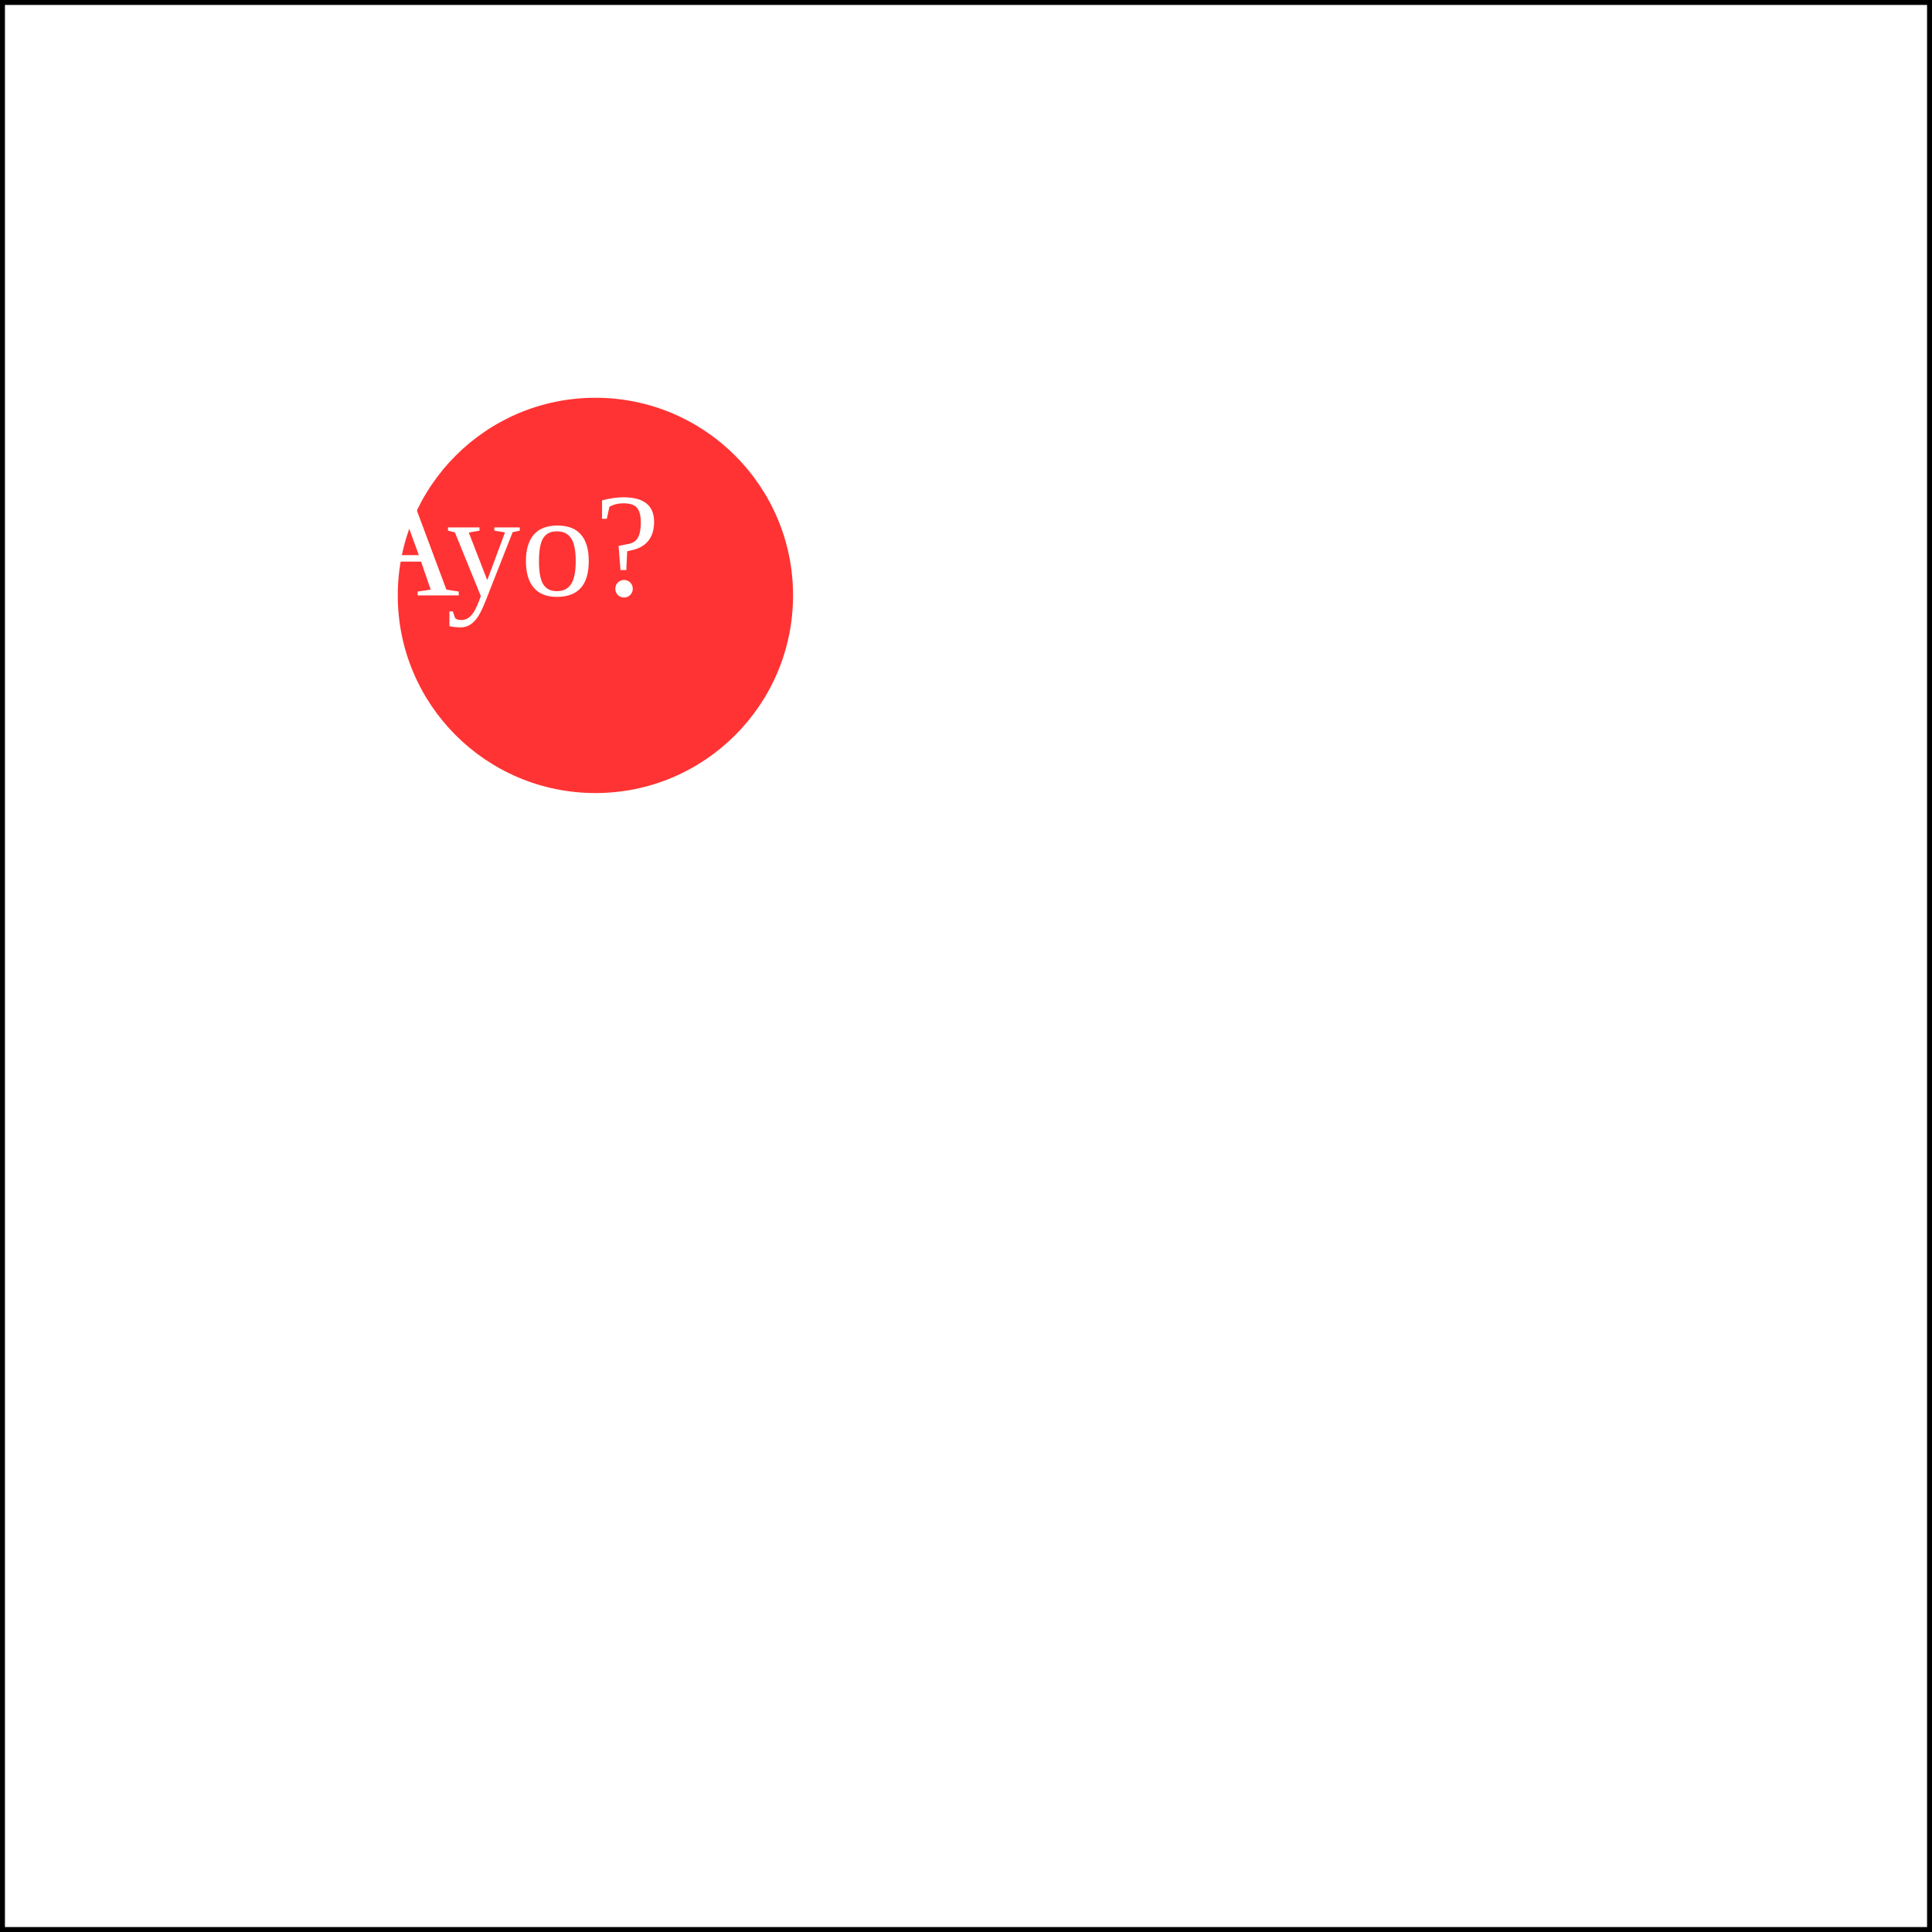
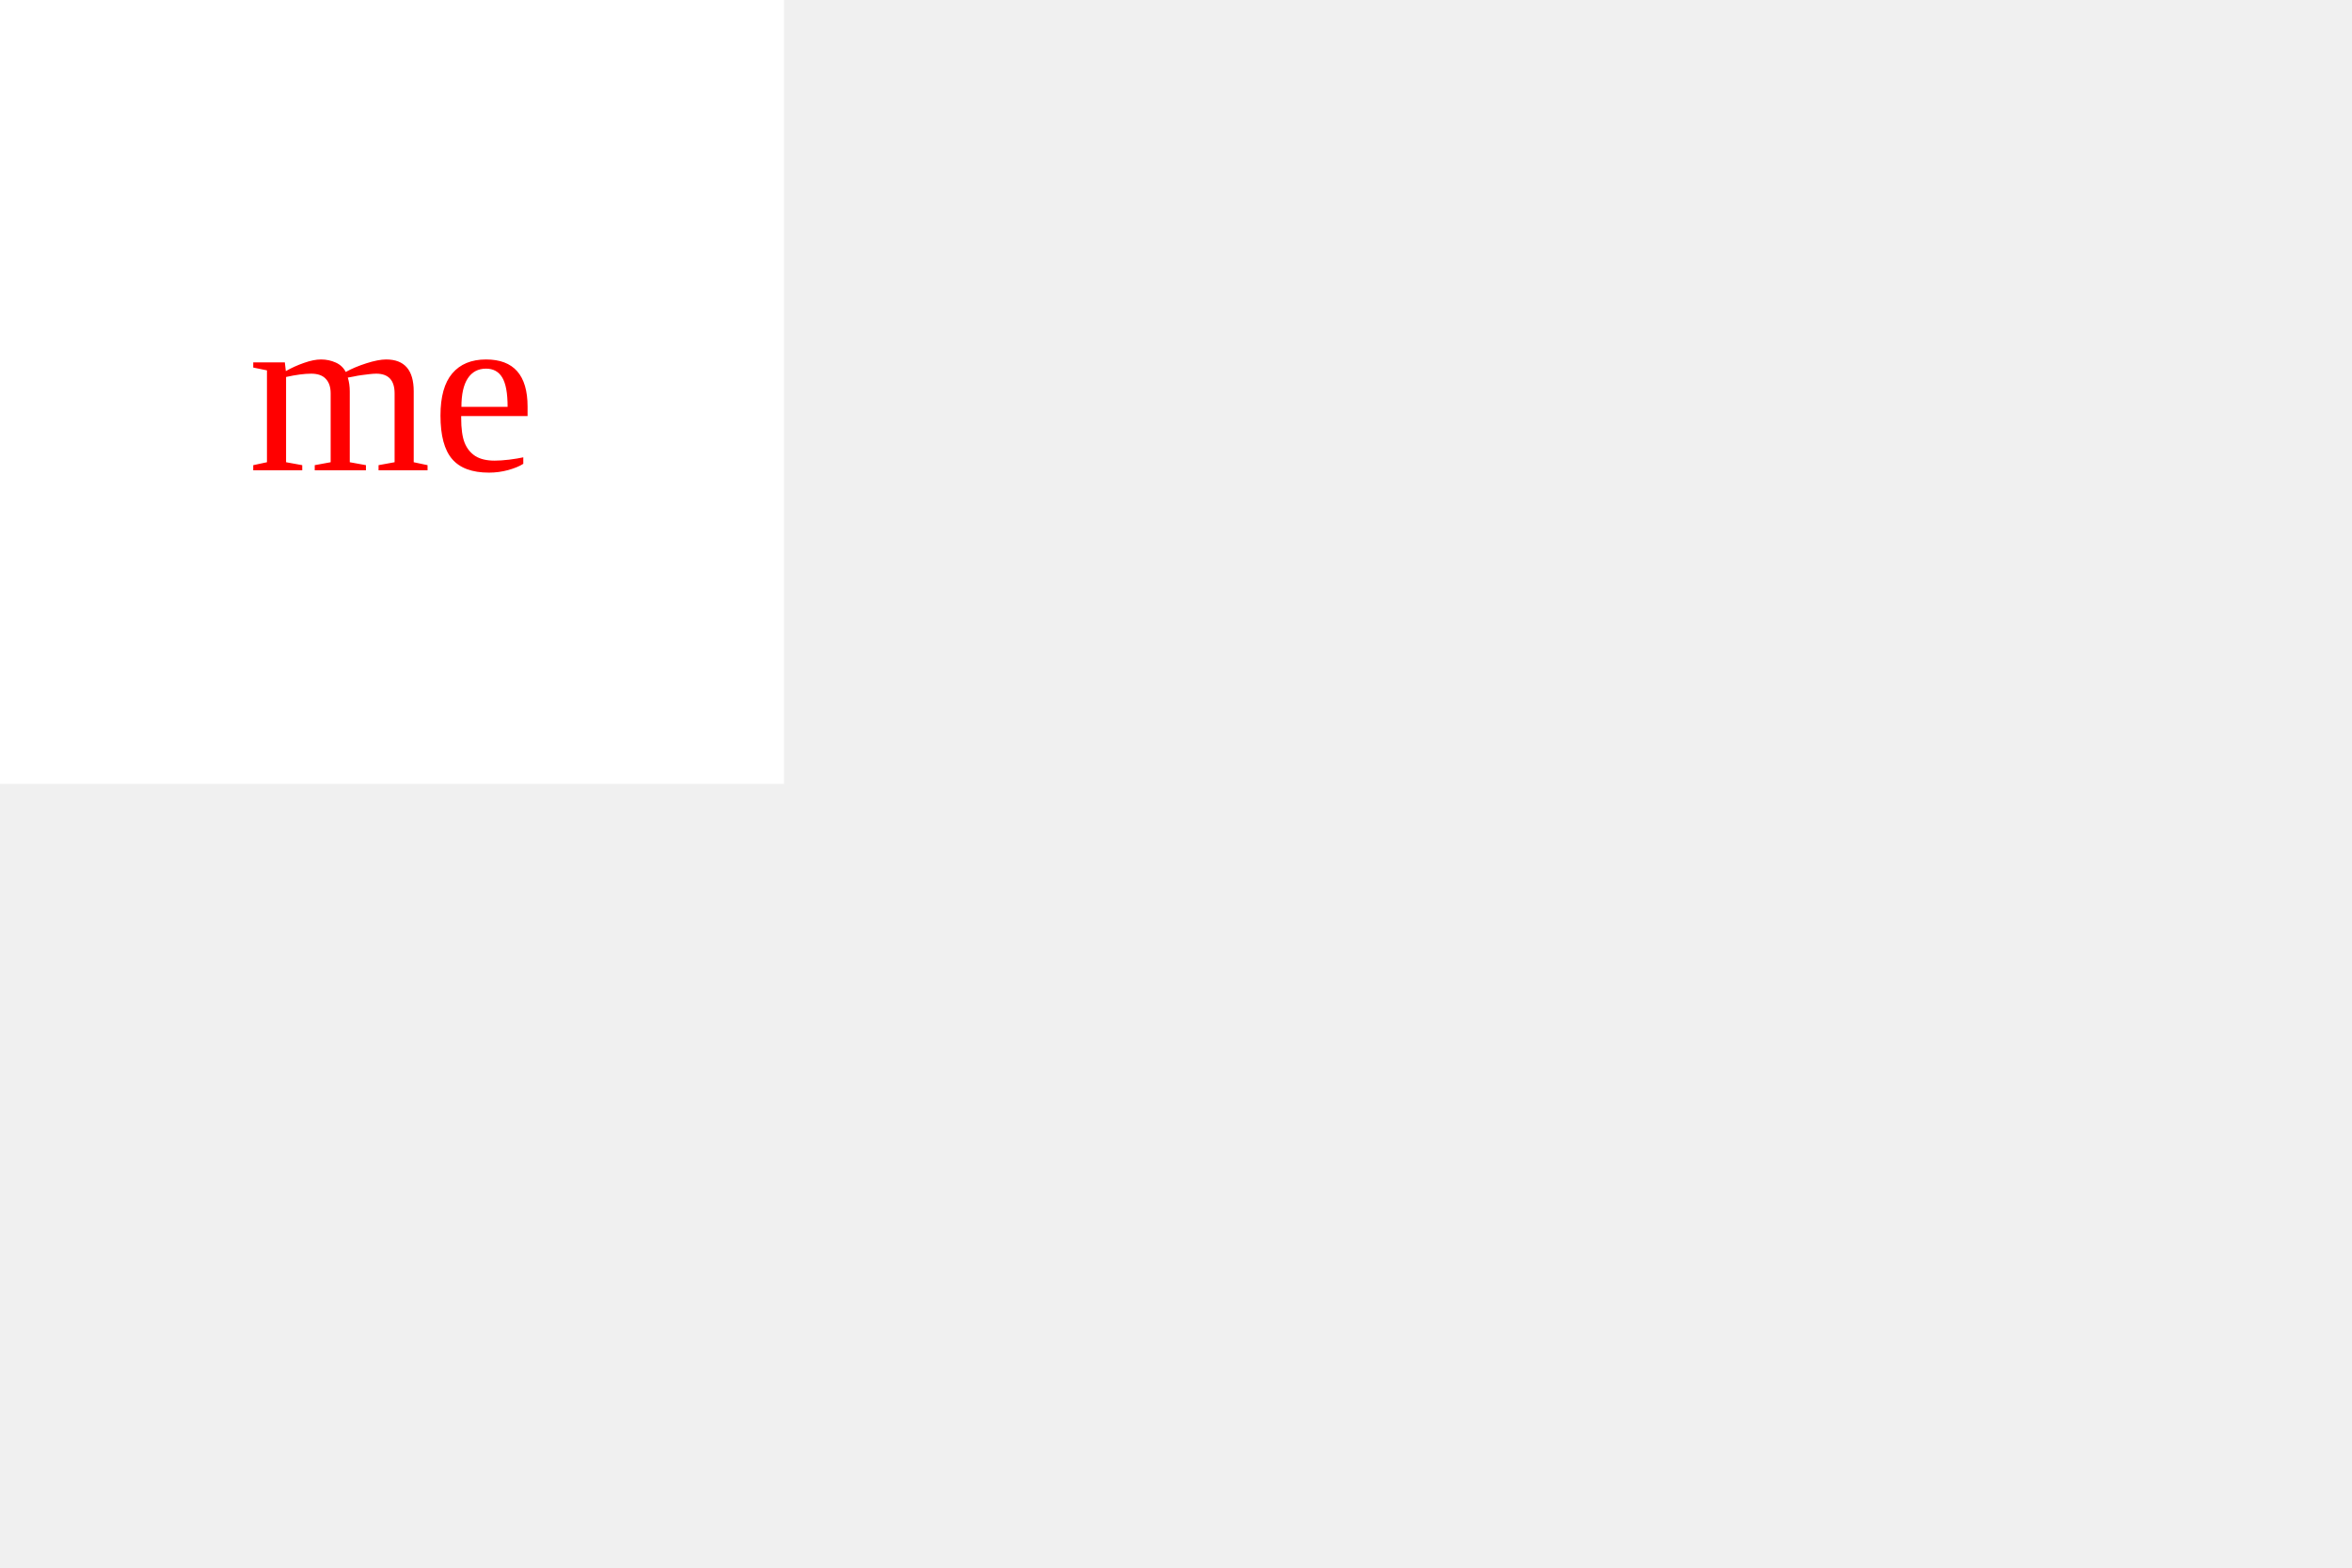
- <svg xmlns="http://www.w3.org/2000/svg" width="391" height="391" viewBox="-70.5 -70.5 391 391">
-   <rect fill="#fff" stroke="#000" x="-70" y="-70" width="390" height="390" />
-   <g opacity="0.8">
-     <circle cx="50" cy="50" r="40" fill="red" />
-     <text x="32" y="50" text-anchor="middle" fill="white" font-size="30">Ayo?</text>
-   </g>
+ <svg xmlns="http://www.w3.org/2000/svg" width="300" height="200">
+   <rect width="100" height="100" fill="white" />
+   <text x="50" y="60" text-anchor="middle" fill="red" font-size="30">me</text>
</svg>
